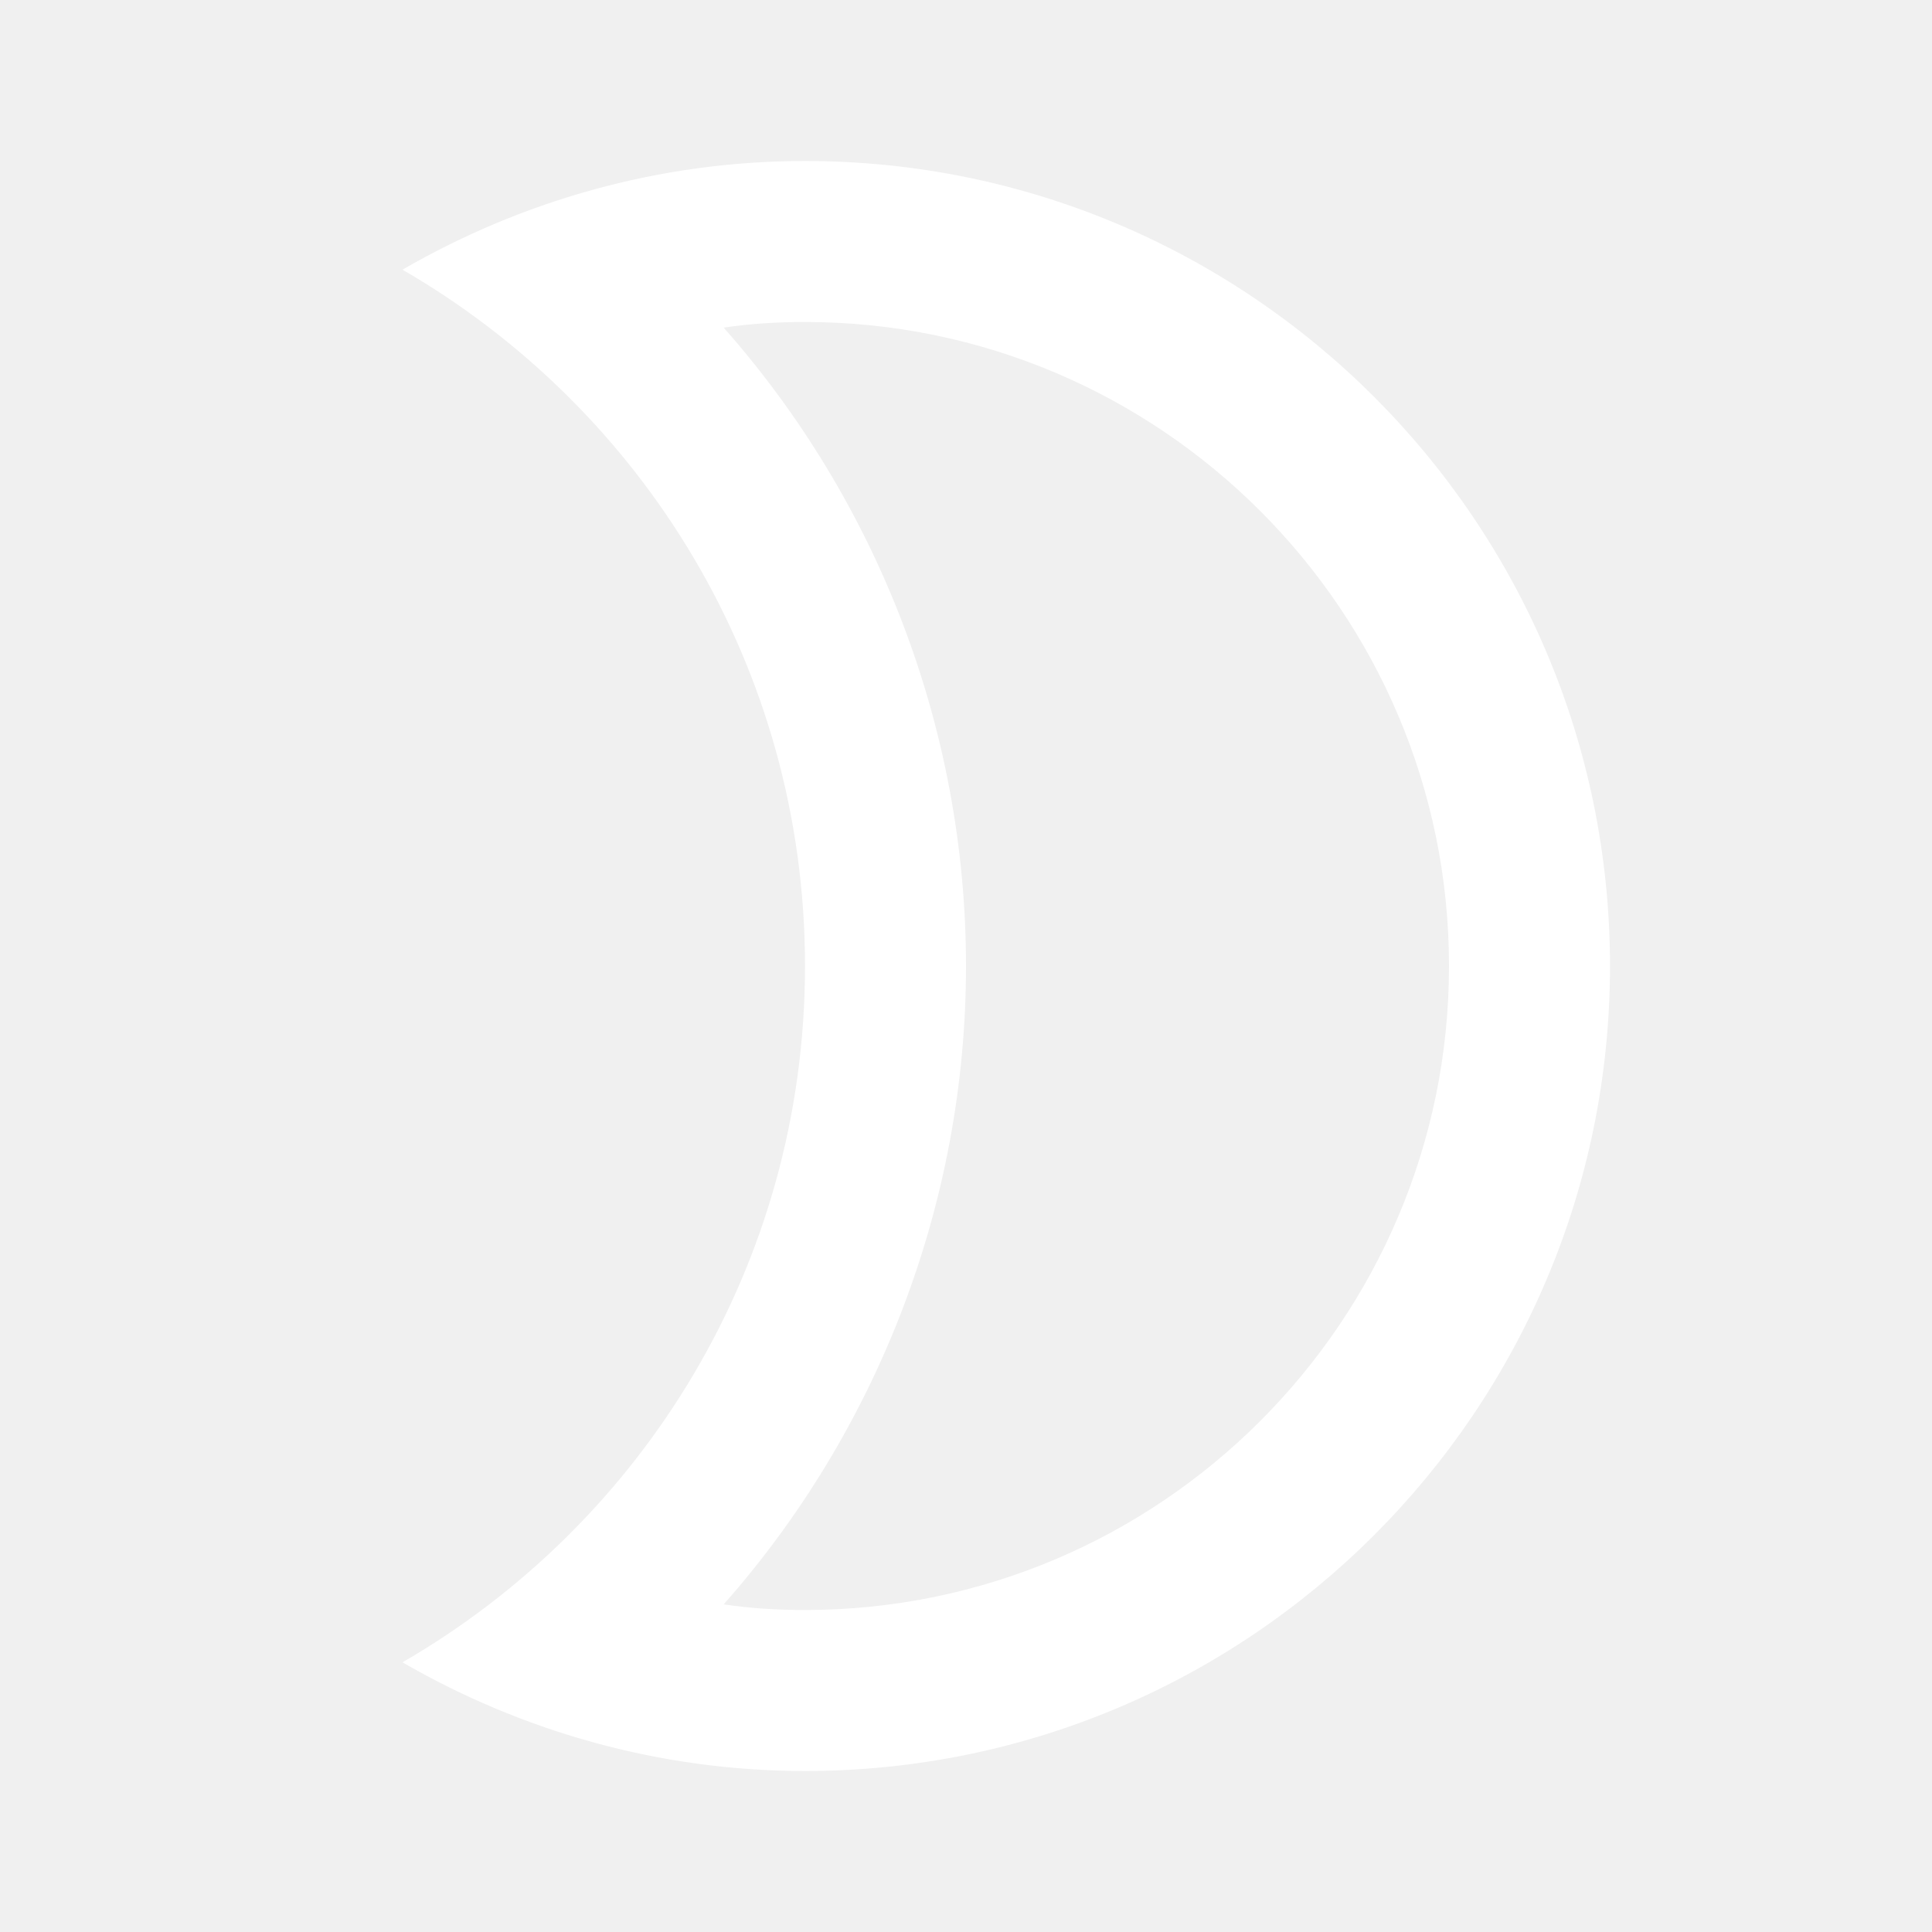
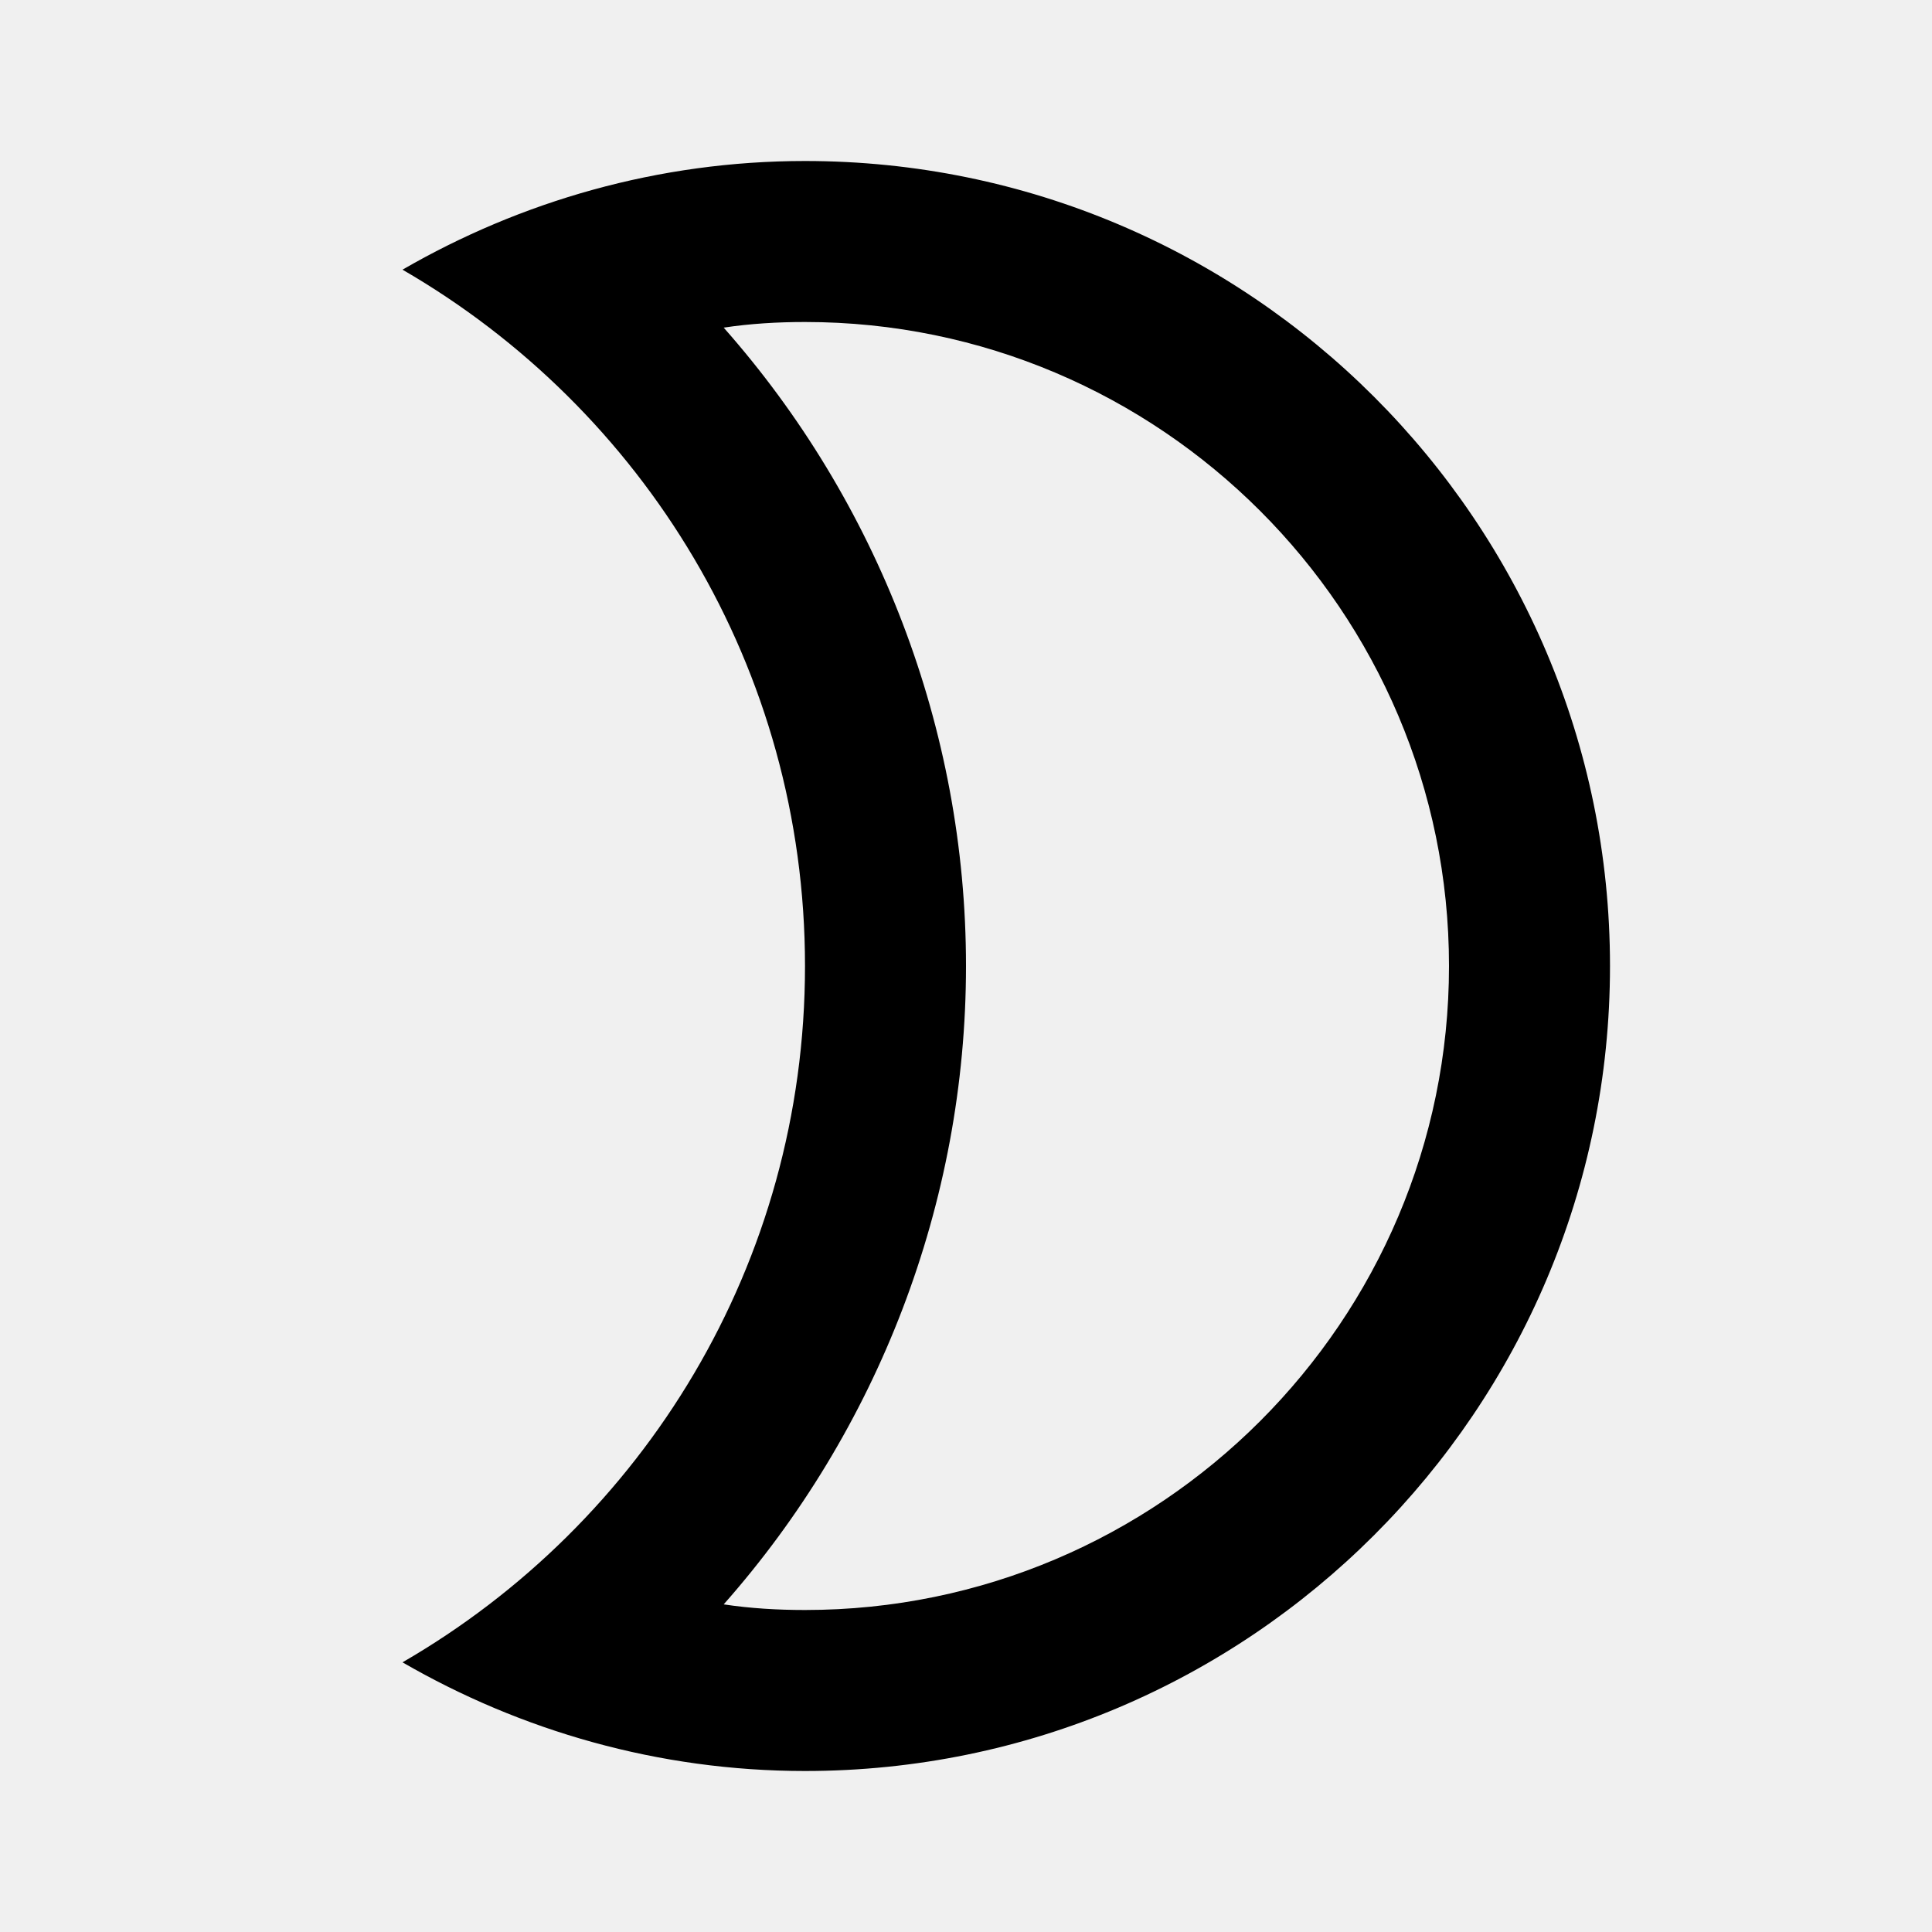
- <svg xmlns="http://www.w3.org/2000/svg" viewBox="0 0 24 24" fill="white" width="18px" height="18px">
+ <svg xmlns="http://www.w3.org/2000/svg" viewBox="0 0 24 24" fill="black" width="18px" height="18px">
  <path d="M0 0h24v24H0V0z" fill="none" />
  <path d="M10 4c4.41 0 8 3.59 8 8s-3.59 8-8 8c-.34 0-.68-.02-1.01-.07C10.9 17.77 12 14.95 12 12s-1.1-5.77-3.01-7.93C9.32 4.02 9.66 4 10 4m0-2c-1.82 0-3.53.5-5 1.35C7.99 5.08 10 8.3 10 12s-2.01 6.92-5 8.65C6.47 21.5 8.18 22 10 22c5.52 0 10-4.48 10-10S15.52 2 10 2z" />
</svg>
